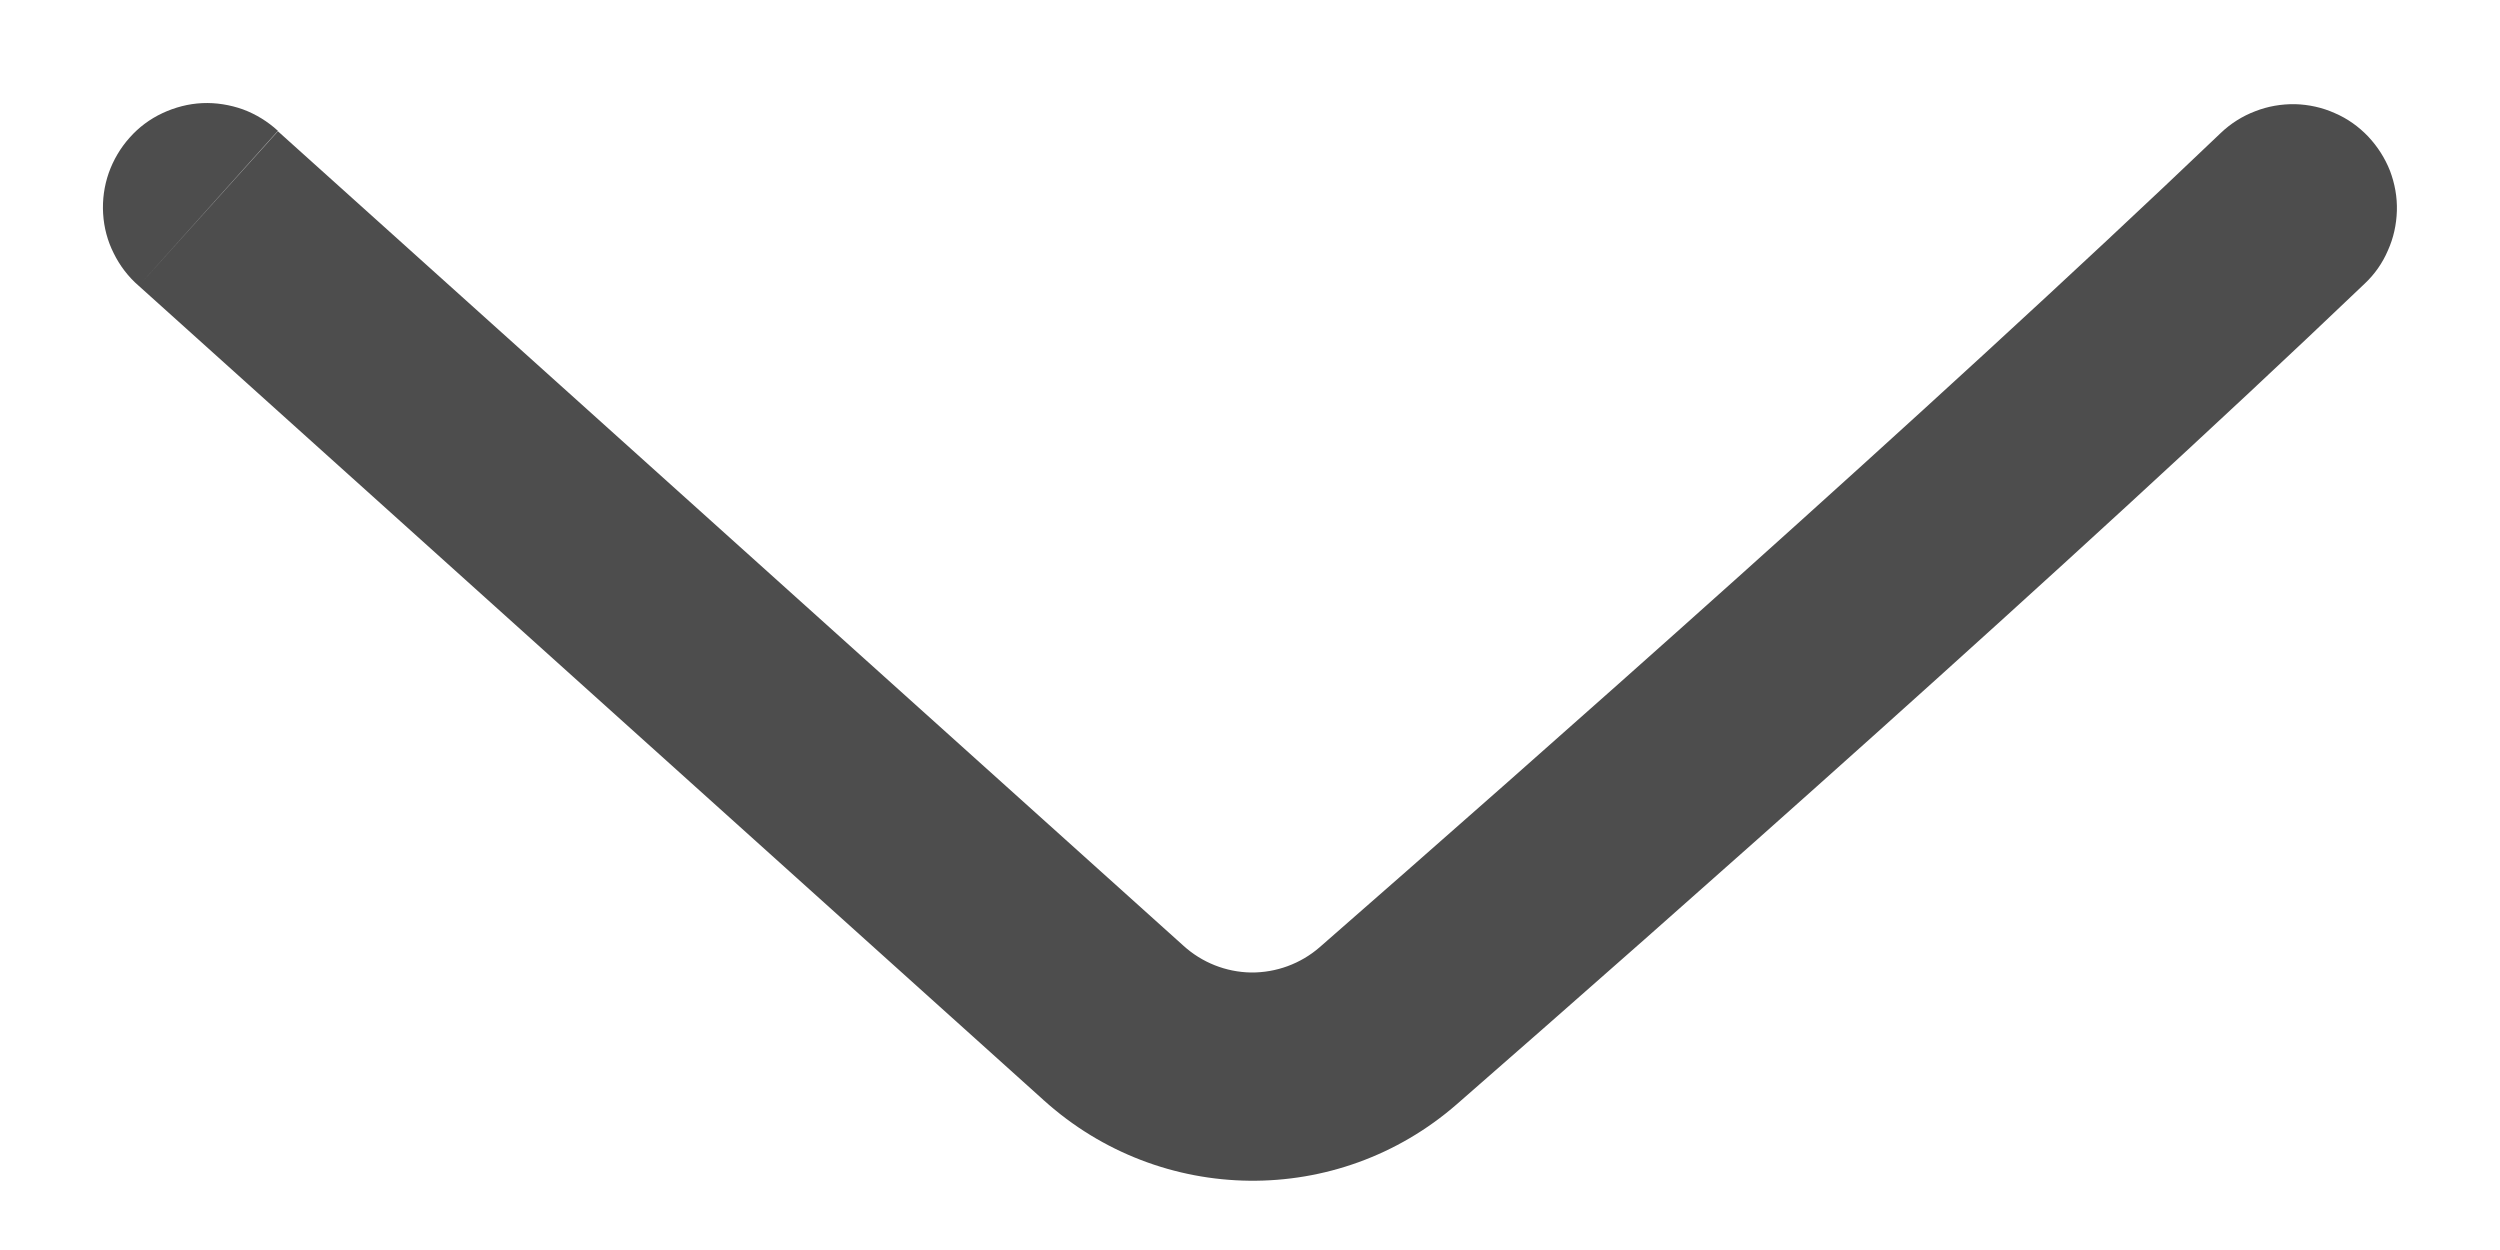
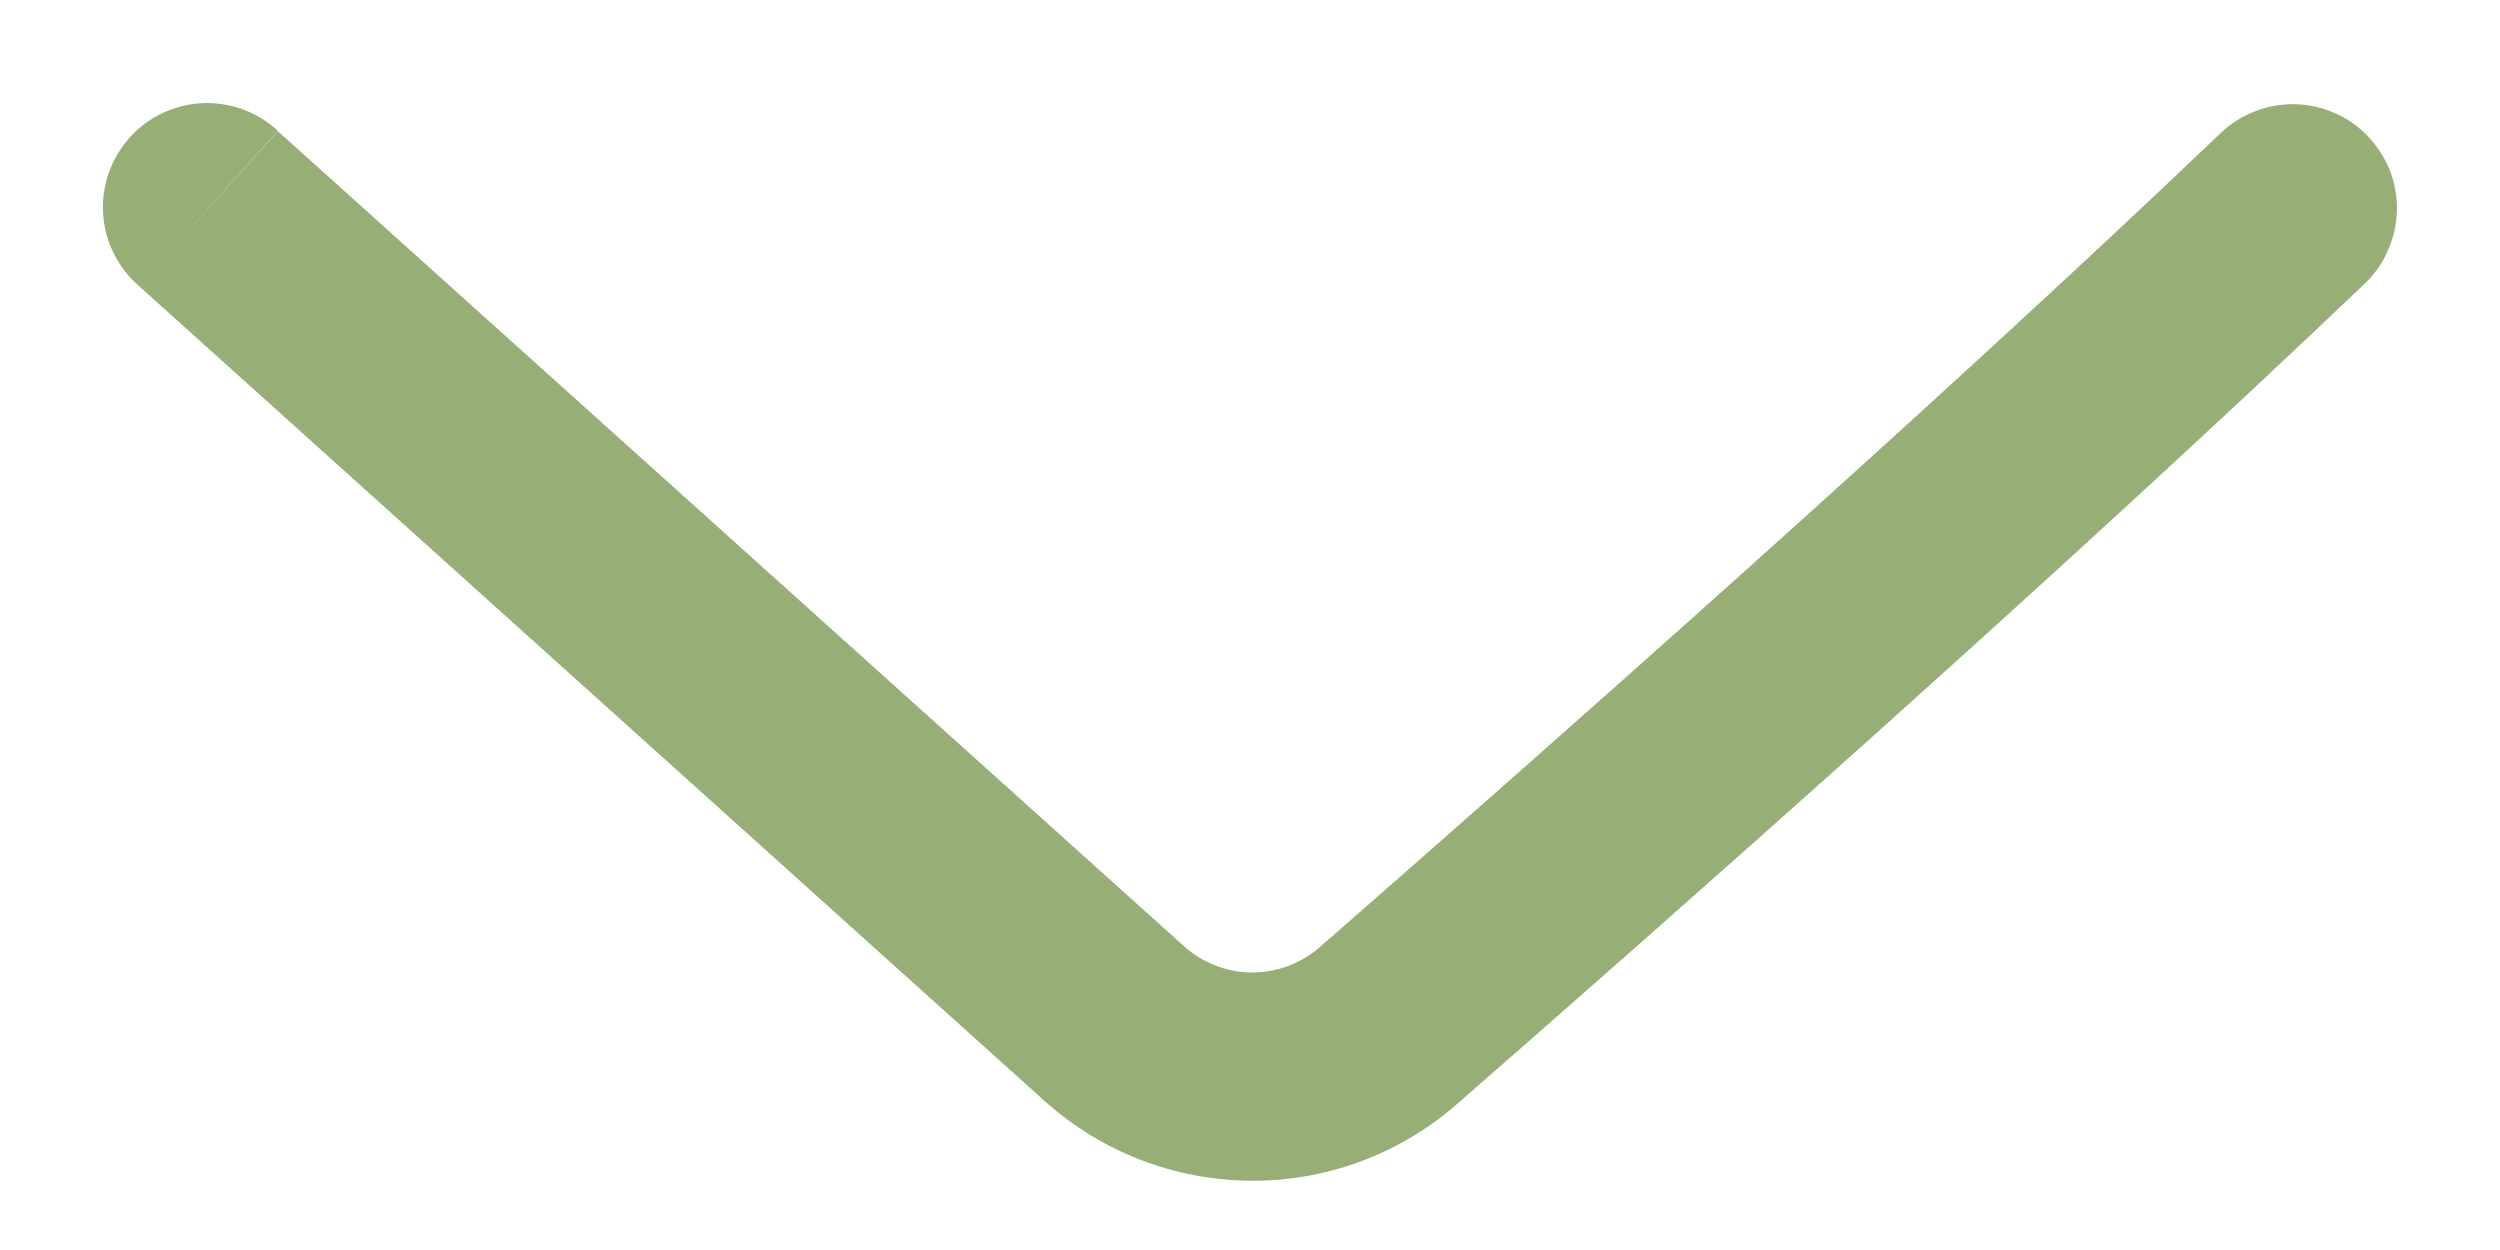
<svg xmlns="http://www.w3.org/2000/svg" width="12" height="6" viewBox="0 0 12 6" fill="none">
-   <path d="M1.334 0.628C1.285 0.583 1.228 0.548 1.166 0.525C1.104 0.503 1.037 0.492 0.971 0.495C0.905 0.498 0.84 0.515 0.78 0.543C0.72 0.571 0.666 0.611 0.622 0.661C0.578 0.71 0.544 0.768 0.522 0.83C0.5 0.893 0.491 0.959 0.495 1.026C0.499 1.092 0.516 1.157 0.546 1.216C0.575 1.275 0.616 1.329 0.666 1.372L1.334 0.628ZM11.35 1.362C11.398 1.317 11.436 1.263 11.462 1.202C11.489 1.142 11.503 1.078 11.505 1.012C11.507 0.946 11.495 0.881 11.472 0.82C11.448 0.759 11.412 0.703 11.367 0.655C11.322 0.608 11.268 0.569 11.207 0.543C11.147 0.516 11.083 0.502 11.017 0.5C10.951 0.499 10.886 0.51 10.825 0.534C10.764 0.557 10.707 0.593 10.66 0.638L11.35 1.362ZM0.666 1.372L5.011 5.282L5.68 4.539L1.334 0.63L0.666 1.372ZM6.993 5.3C7.993 4.427 9.925 2.723 11.35 1.362L10.66 0.638C9.252 1.983 7.333 3.674 6.334 4.547L6.993 5.3ZM5.011 5.282C5.571 5.787 6.421 5.799 6.993 5.3L6.334 4.547C6.243 4.626 6.126 4.669 6.005 4.668C5.884 4.666 5.769 4.62 5.68 4.539L5.009 5.282H5.011Z" fill="#4D4D4D" />
+   <path d="M1.334 0.628C1.285 0.583 1.228 0.548 1.166 0.525C1.104 0.503 1.037 0.492 0.971 0.495C0.905 0.498 0.84 0.515 0.78 0.543C0.72 0.571 0.666 0.611 0.622 0.661C0.578 0.71 0.544 0.768 0.522 0.83C0.5 0.893 0.491 0.959 0.495 1.026C0.499 1.092 0.516 1.157 0.546 1.216C0.575 1.275 0.616 1.329 0.666 1.372L1.334 0.628ZM11.35 1.362C11.398 1.317 11.436 1.263 11.462 1.202C11.489 1.142 11.503 1.078 11.505 1.012C11.507 0.946 11.495 0.881 11.472 0.82C11.448 0.759 11.412 0.703 11.367 0.655C11.322 0.608 11.268 0.569 11.207 0.543C11.147 0.516 11.083 0.502 11.017 0.5C10.951 0.499 10.886 0.51 10.825 0.534C10.764 0.557 10.707 0.593 10.66 0.638L11.35 1.362ZM0.666 1.372L5.011 5.282L5.68 4.539L1.334 0.63L0.666 1.372ZM6.993 5.3C7.993 4.427 9.925 2.723 11.35 1.362L10.66 0.638C9.252 1.983 7.333 3.674 6.334 4.547L6.993 5.3ZM5.011 5.282C5.571 5.787 6.421 5.799 6.993 5.3L6.334 4.547C6.243 4.626 6.126 4.669 6.005 4.668C5.884 4.666 5.769 4.62 5.68 4.539L5.009 5.282H5.011Z" fill="#97ae77" />
</svg>
